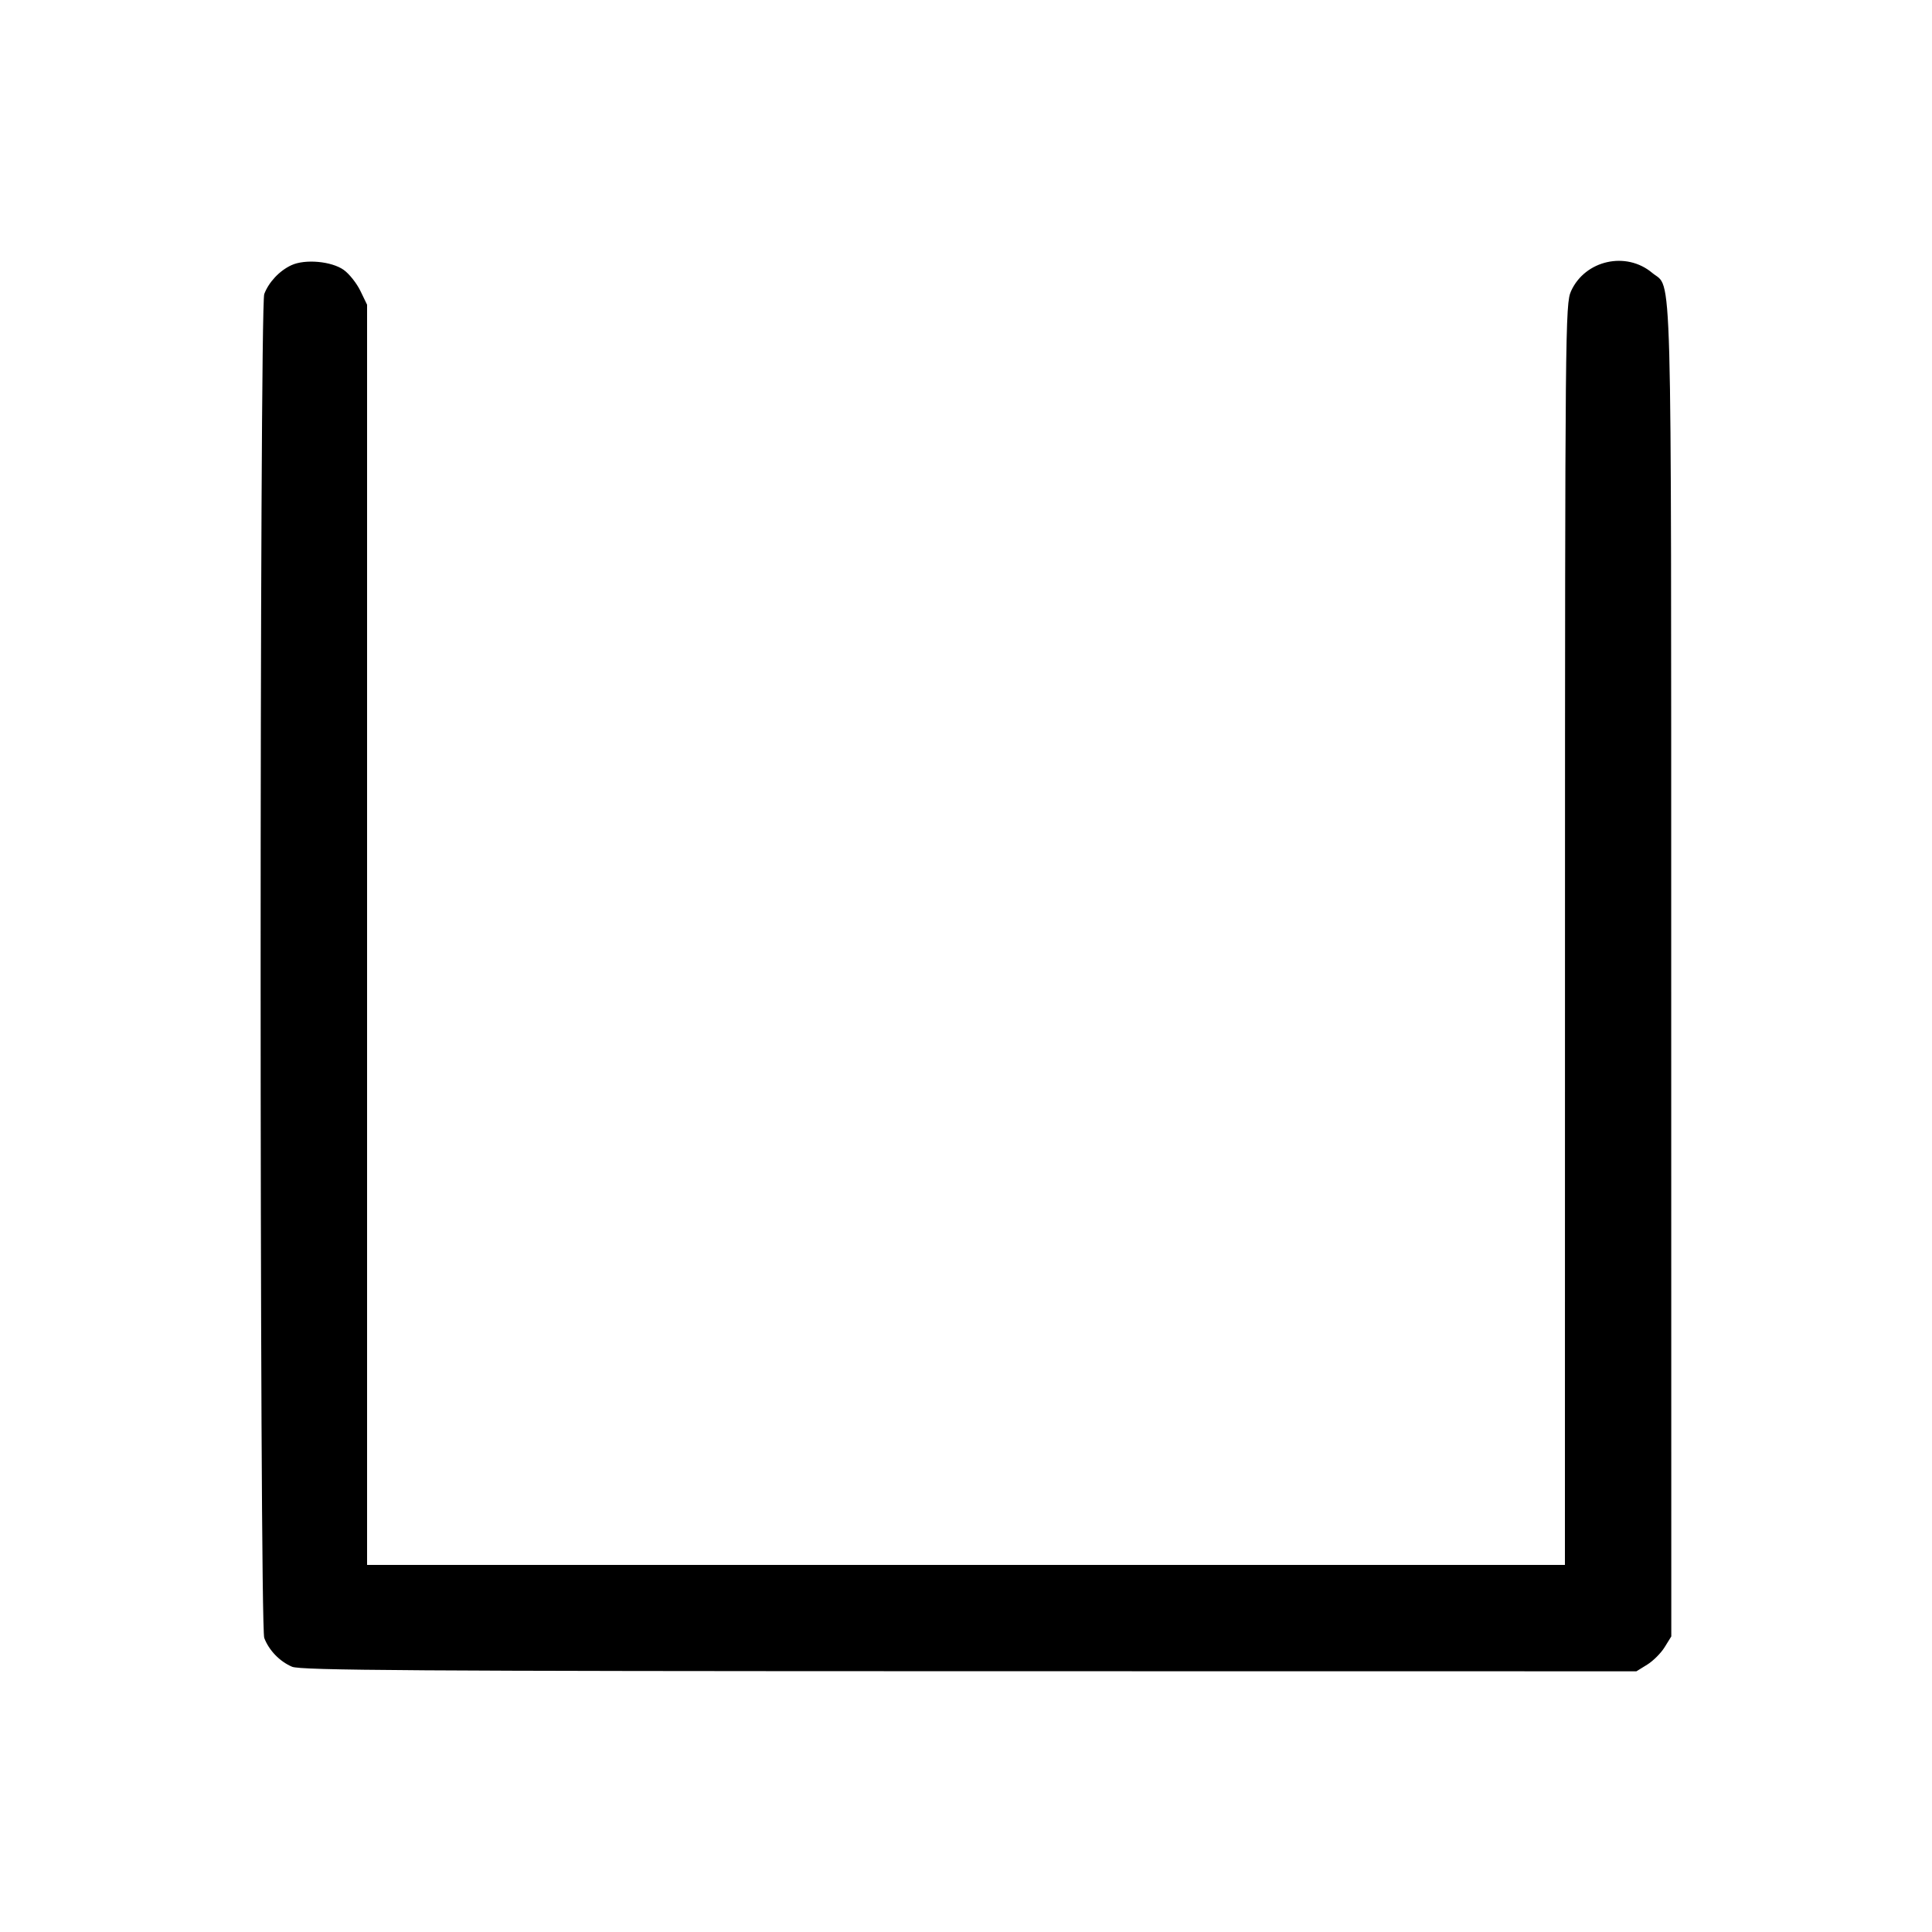
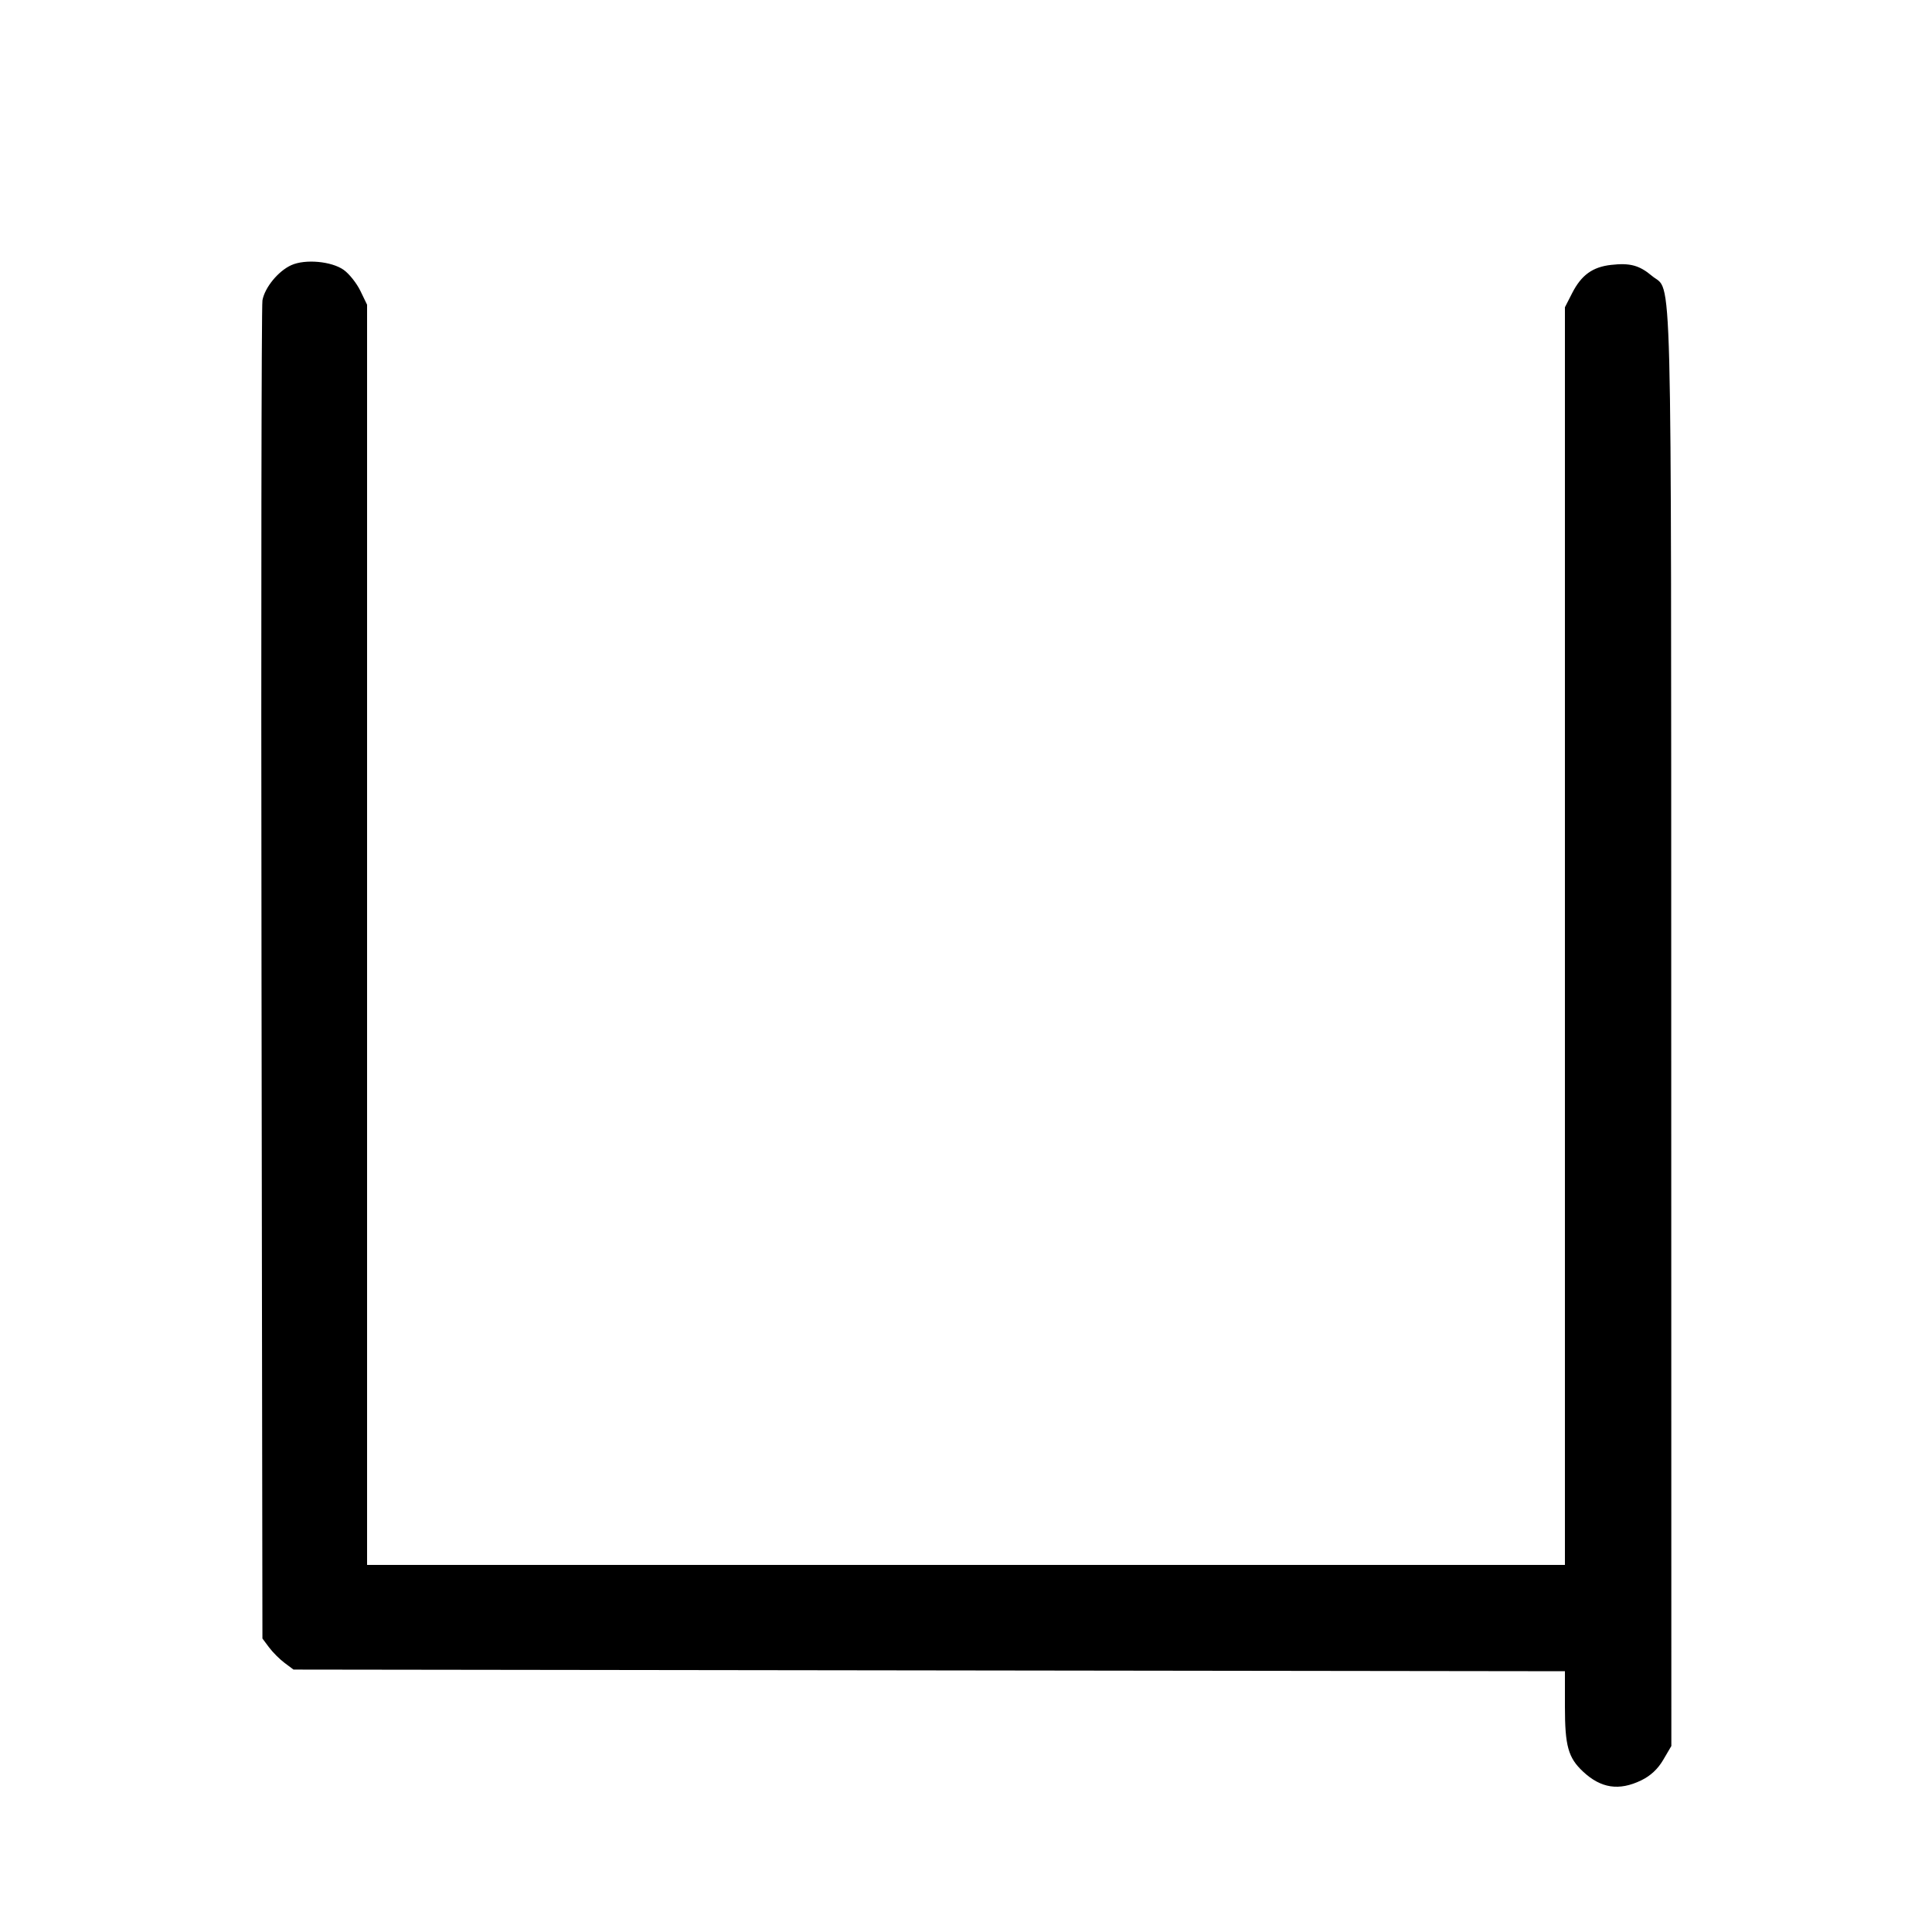
<svg xmlns="http://www.w3.org/2000/svg" width="1000" height="1000" viewBox="0 0 1000 1000" version="1.1" id="svg5">
-   <path d="M150.833 137.260 C 144.660 140.118,139.124 145.999,136.778 152.192 C 134.276 158.796,134.276 841.204,136.778 847.808 C 139.204 854.211,144.773 859.978,151.161 862.700 C 155.598 864.591,214.172 864.978,501.748 865.016 L 847.007 865.061 852.586 861.613 C 855.655 859.717,859.717 855.655,861.613 852.586 L 865.061 847.007 865.016 501.748 C 864.966 124.566,865.662 150.060,855.178 141.238 C 841.685 129.886,820.449 134.653,813.176 150.668 C 810.184 157.255,810.072 169.191,810.037 483.750 L 810.000 810.000 500.000 810.000 L 190.000 810.000 190.000 483.860 L 190.000 157.719 186.524 150.538 C 184.612 146.588,180.743 141.716,177.926 139.710 C 171.615 135.216,157.923 133.978,150.833 137.260 " stroke="none" fill-rule="evenodd" fill="black" />
+   <path d="M150.751 137.252 C 143.992 140.319,137.026 148.829,135.841 155.466 C 135.314 158.418,135.096 315.466,135.358 504.461 L 135.833 848.089 139.270 852.692 C 141.160 855.223,144.777 858.840,147.308 860.730 L 151.911 864.167 480.955 864.596 L 810.000 865.025 810.000 883.399 C 810.000 903.709,811.701 909.799,819.378 916.977 C 828.651 925.647,838.030 927.058,849.497 921.507 C 854.334 919.165,858.095 915.657,860.901 910.867 L 865.089 903.722 865.026 530.929 C 864.956 123.426,865.681 151.743,855.098 142.838 C 848.520 137.303,843.705 136.003,833.877 137.111 C 824.291 138.192,818.512 142.381,813.750 151.701 L 810.000 159.040 810.000 484.520 L 810.000 810.000 500.000 810.000 L 190.000 810.000 190.000 483.860 L 190.000 157.719 186.524 150.538 C 184.612 146.588,180.743 141.716,177.926 139.710 C 171.623 135.221,157.951 133.985,150.751 137.252 " stroke="none" fill-rule="evenodd" fill="black" />
</svg>
